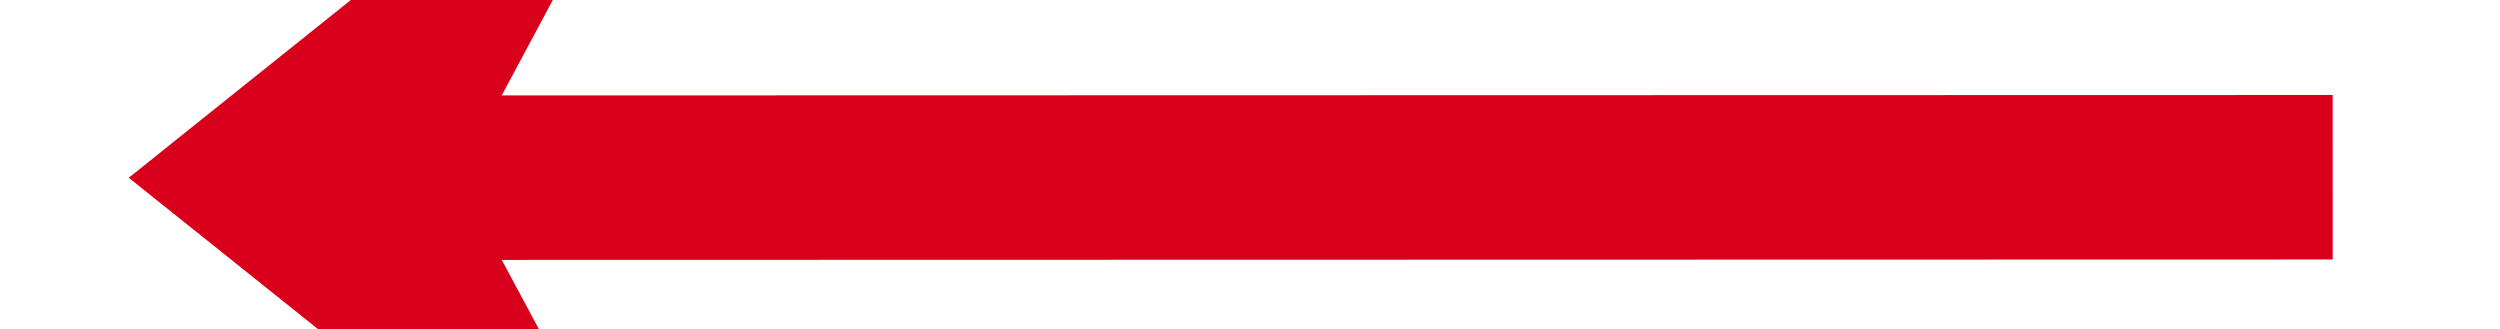
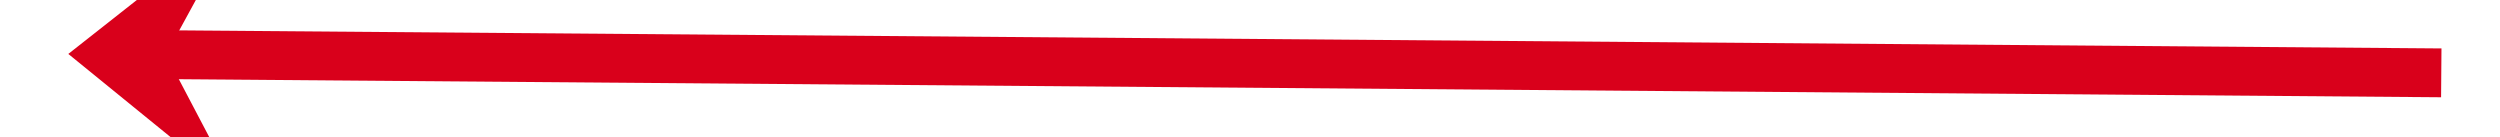
- <svg xmlns="http://www.w3.org/2000/svg" version="1.1" width="76px" height="10px" preserveAspectRatio="xMinYMid meet" viewBox="298 2955 76 8">
-   <g transform="matrix(-0.9816272 -0.190809 0.190809 -0.9816272 101.2229 5927.747 )">
-     <path d="M 4 2.5  L 67 2.5  " stroke-width="5" stroke-dasharray="0" stroke="rgba(217, 0, 27, 1)" fill="none" transform="matrix(-0.9815834 0.1910342 -0.1910342 -0.9815834 369.8606 2954.554 )" class="stroke" />
-     <path d="M 17.5 -11.5  L 0 2.5  L 17.5 16.5  L 10 2.5  L 17.5 -11.5  Z " fill-rule="nonzero" fill="rgba(217, 0, 27, 1)" stroke="none" transform="matrix(-0.9815834 0.1910342 -0.1910342 -0.9815834 369.8606 2954.554 )" class="arrowhead" />
+ <svg xmlns="http://www.w3.org/2000/svg" version="1.1" width="256px" height="14px" preserveAspectRatio="xMinYMid meet" viewBox="138 2705 256 12">
+   <g transform="matrix(0.9998477 -0.01745241 0.01745241 0.9998477 -47.27296 5.055239 )">
+     <path d="M 4 2.5  L 243 2.5  " stroke-width="5" stroke-dasharray="0" stroke="rgba(217, 0, 27, 1)" fill="none" transform="matrix(0.9996768 0.02542052 -0.02542052 0.9996768 145.1028 2704.912 )" class="stroke" />
+     <path d="M 17.5 -11.5  L 0 2.5  L 17.5 16.5  L 10 2.5  L 17.5 -11.5  Z " fill-rule="nonzero" fill="rgba(217, 0, 27, 1)" stroke="none" transform="matrix(0.9996768 0.02542052 -0.02542052 0.9996768 145.1028 2704.912 )" class="arrowhead" />
  </g>
</svg>
